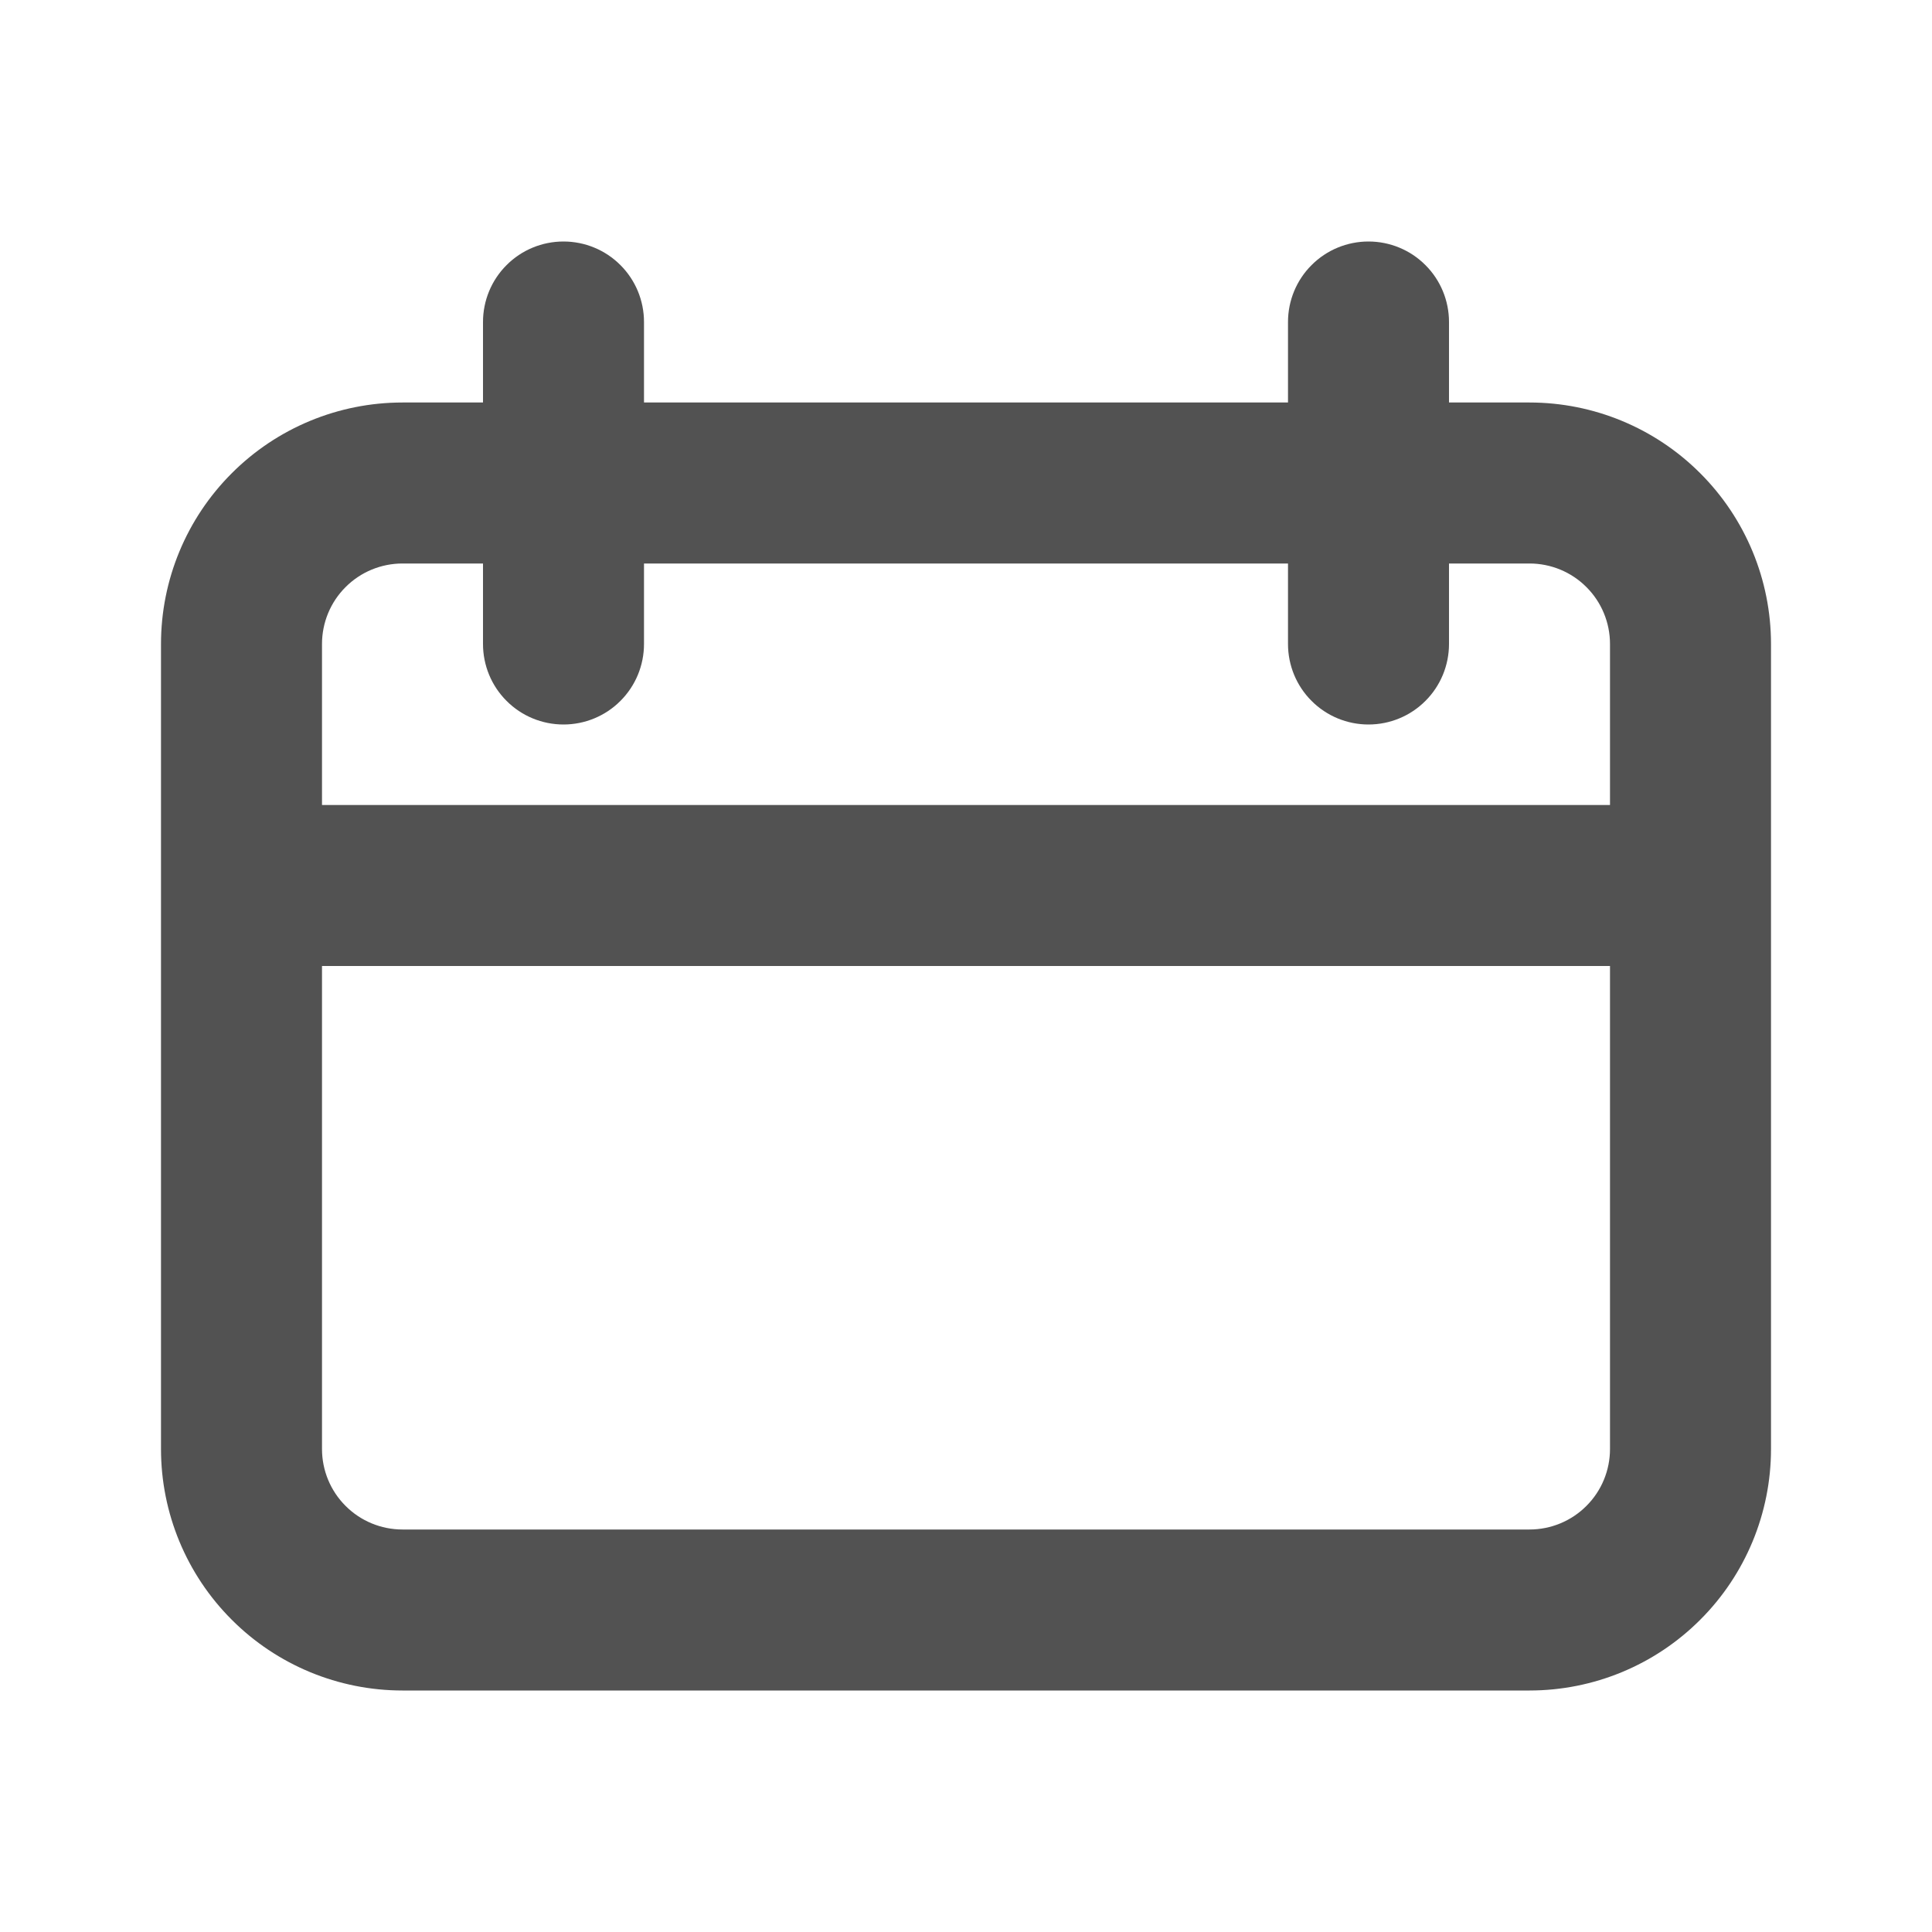
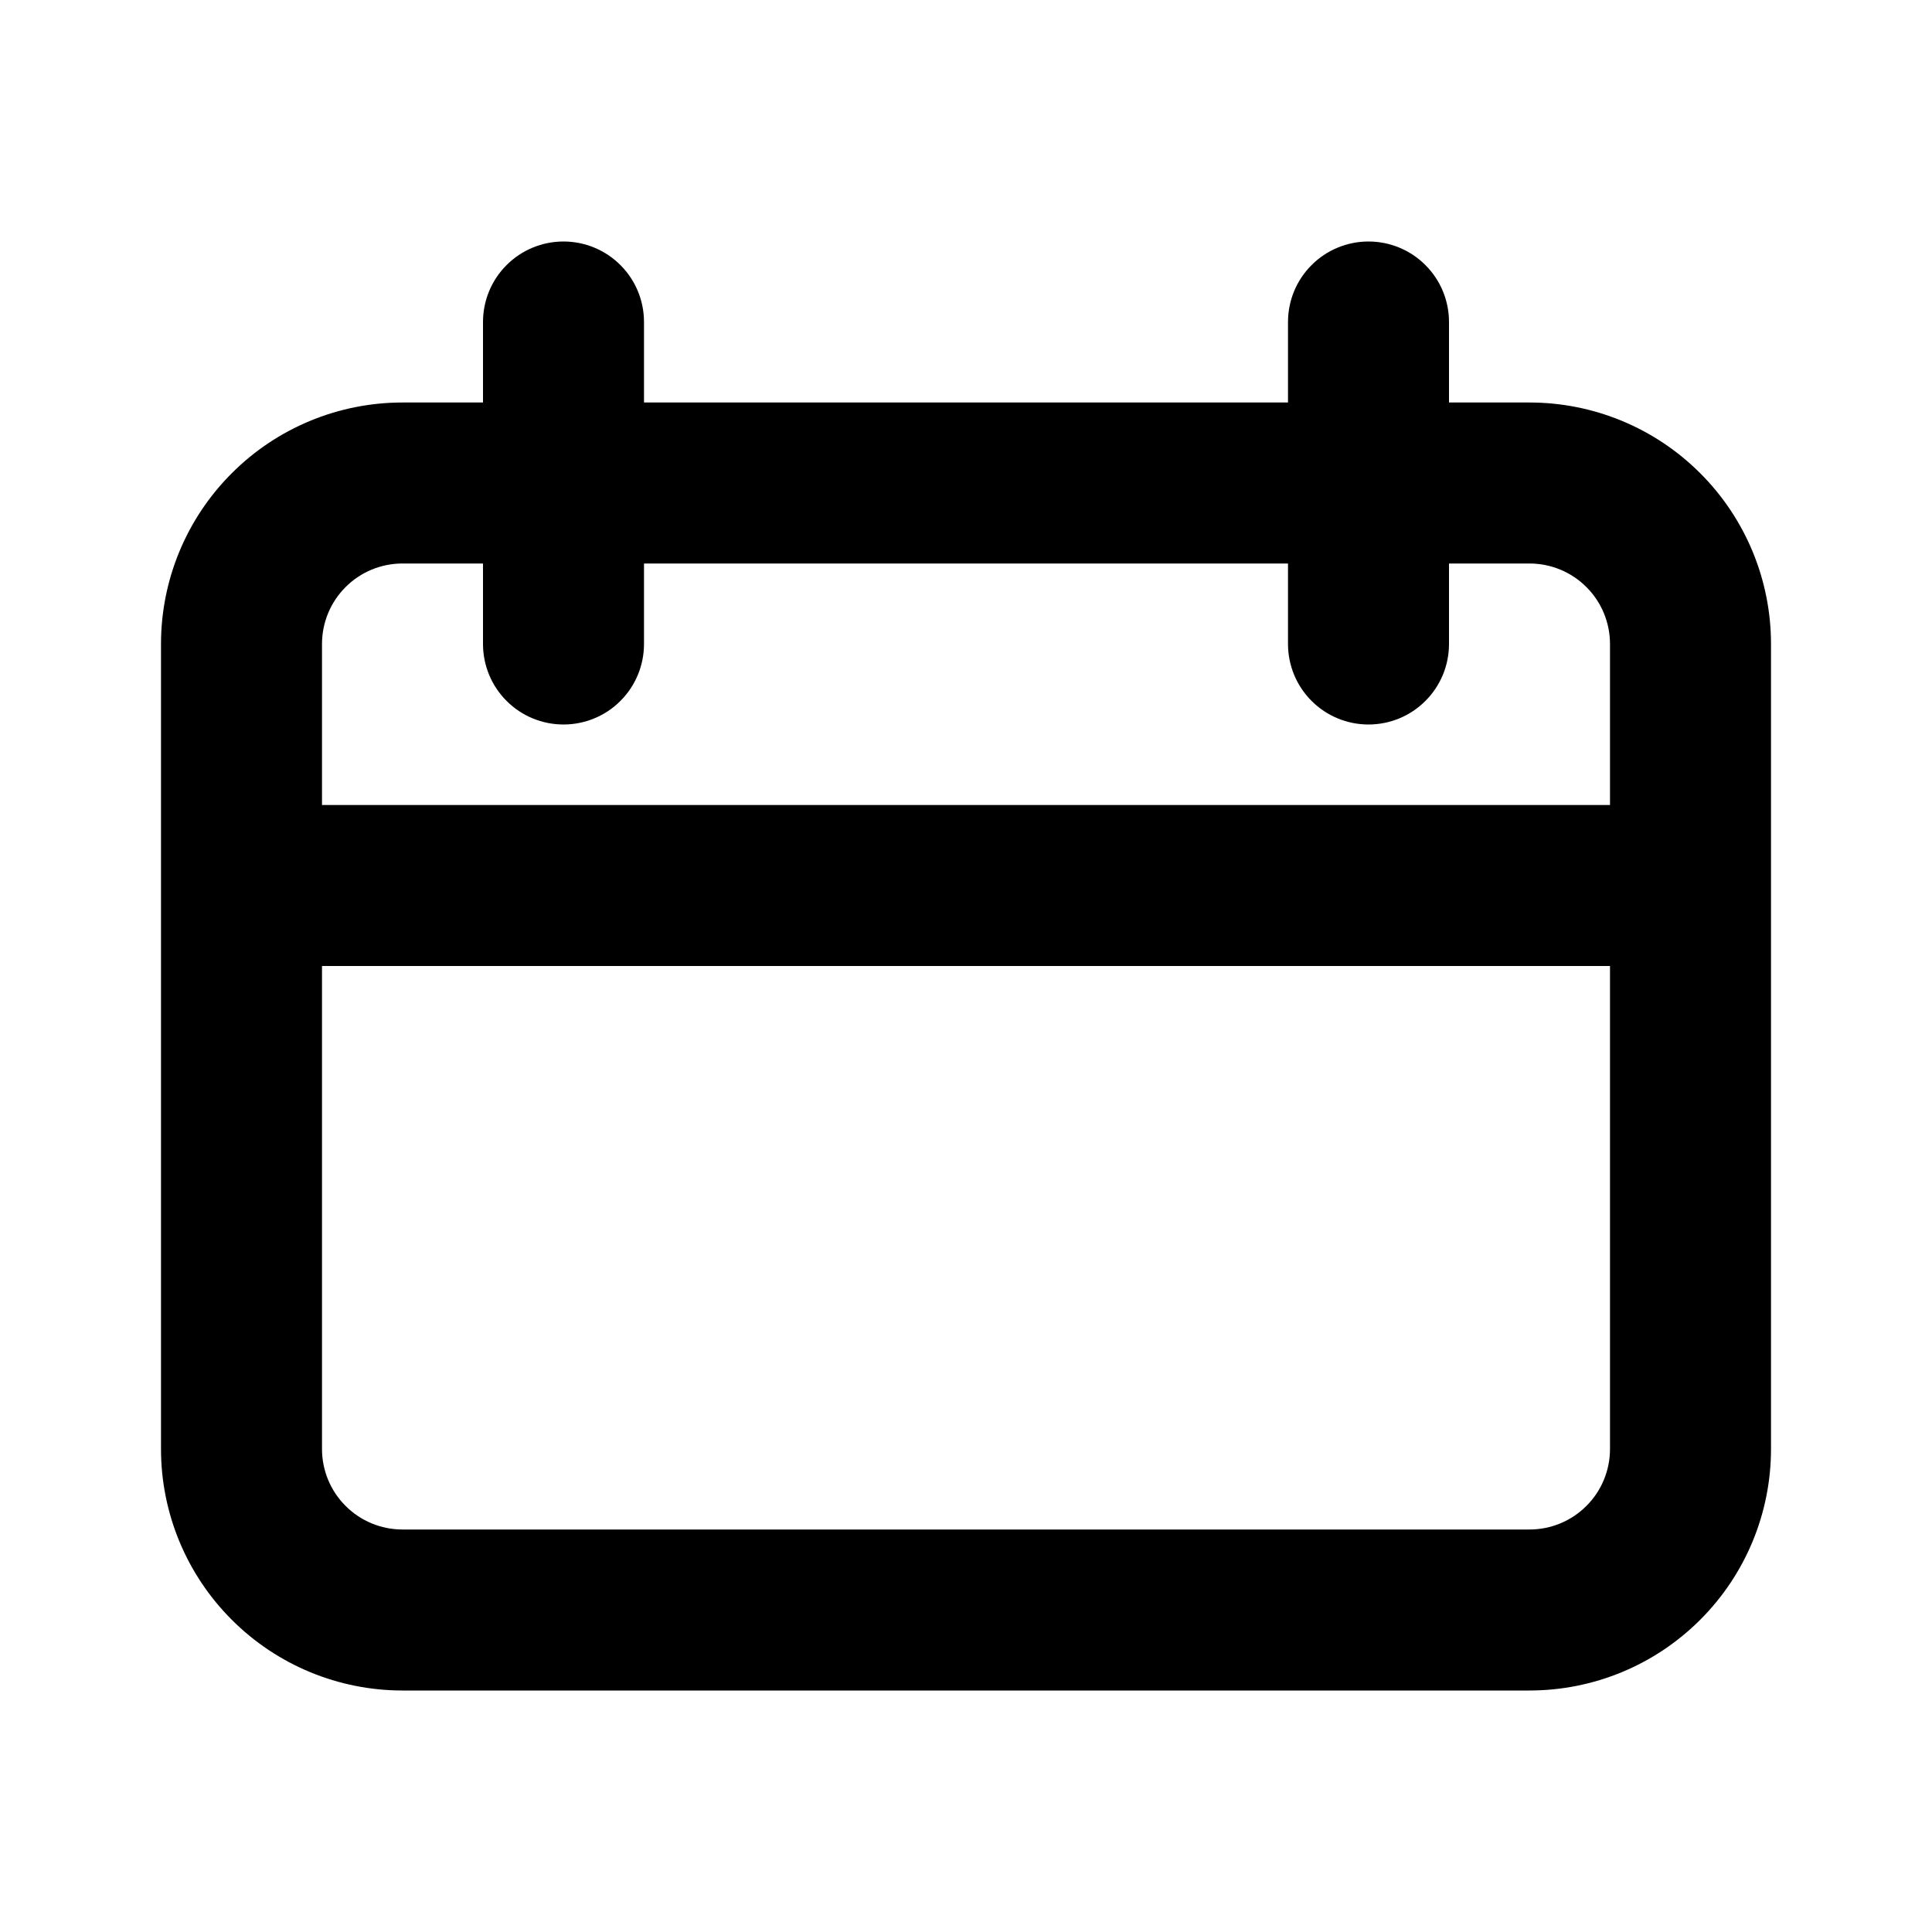
- <svg xmlns="http://www.w3.org/2000/svg" width="24" height="24" viewBox="0 0 24 24" fill="none">
-   <path d="M20 10V8C20 7.735 19.895 7.48 19.707 7.293C19.52 7.105 19.265 7 19 7H18V8C18 8.265 17.895 8.52 17.707 8.707C17.52 8.895 17.265 9 17 9C16.735 9 16.48 8.895 16.293 8.707C16.105 8.52 16 8.265 16 8V7H8V8C8 8.265 7.895 8.52 7.707 8.707C7.52 8.895 7.265 9 7 9C6.735 9 6.48 8.895 6.293 8.707C6.105 8.52 6 8.265 6 8V7H5C4.735 7 4.48 7.105 4.293 7.293C4.105 7.48 4 7.735 4 8V10H20ZM20 12H4V18C4 18.265 4.105 18.52 4.293 18.707C4.48 18.895 4.735 19 5 19H19C19.265 19 19.52 18.895 19.707 18.707C19.895 18.52 20 18.265 20 18V12ZM18 5H19C19.796 5 20.559 5.316 21.121 5.879C21.684 6.441 22 7.204 22 8V18C22 18.796 21.684 19.559 21.121 20.121C20.559 20.684 19.796 21 19 21H5C4.204 21 3.441 20.684 2.879 20.121C2.316 19.559 2 18.796 2 18V8C2 7.204 2.316 6.441 2.879 5.879C3.441 5.316 4.204 5 5 5H6V4C6 3.735 6.105 3.48 6.293 3.293C6.48 3.105 6.735 3 7 3C7.265 3 7.52 3.105 7.707 3.293C7.895 3.48 8 3.735 8 4V5H16V4C16 3.735 16.105 3.48 16.293 3.293C16.48 3.105 16.735 3 17 3C17.265 3 17.52 3.105 17.707 3.293C17.895 3.48 18 3.735 18 4V5Z" fill="#525252" />
+ <svg xmlns="http://www.w3.org/2000/svg" width="current" height="current" viewBox="0 0 24 24" fill="none">
+   <path d="M20 10V8C20 7.735 19.895 7.48 19.707 7.293C19.52 7.105 19.265 7 19 7H18V8C18 8.265 17.895 8.52 17.707 8.707C17.52 8.895 17.265 9 17 9C16.735 9 16.48 8.895 16.293 8.707C16.105 8.52 16 8.265 16 8V7H8V8C8 8.265 7.895 8.52 7.707 8.707C7.52 8.895 7.265 9 7 9C6.735 9 6.48 8.895 6.293 8.707C6.105 8.52 6 8.265 6 8V7H5C4.735 7 4.48 7.105 4.293 7.293C4.105 7.48 4 7.735 4 8V10H20ZM20 12H4V18C4 18.265 4.105 18.52 4.293 18.707C4.48 18.895 4.735 19 5 19H19C19.265 19 19.52 18.895 19.707 18.707C19.895 18.52 20 18.265 20 18V12ZM18 5H19C19.796 5 20.559 5.316 21.121 5.879C21.684 6.441 22 7.204 22 8V18C22 18.796 21.684 19.559 21.121 20.121C20.559 20.684 19.796 21 19 21H5C4.204 21 3.441 20.684 2.879 20.121C2.316 19.559 2 18.796 2 18V8C2 7.204 2.316 6.441 2.879 5.879C3.441 5.316 4.204 5 5 5H6V4C6 3.735 6.105 3.48 6.293 3.293C6.48 3.105 6.735 3 7 3C7.265 3 7.52 3.105 7.707 3.293C7.895 3.48 8 3.735 8 4V5H16V4C16 3.735 16.105 3.48 16.293 3.293C16.48 3.105 16.735 3 17 3C17.265 3 17.52 3.105 17.707 3.293C17.895 3.48 18 3.735 18 4V5Z" fill="currentColor" />
</svg>
